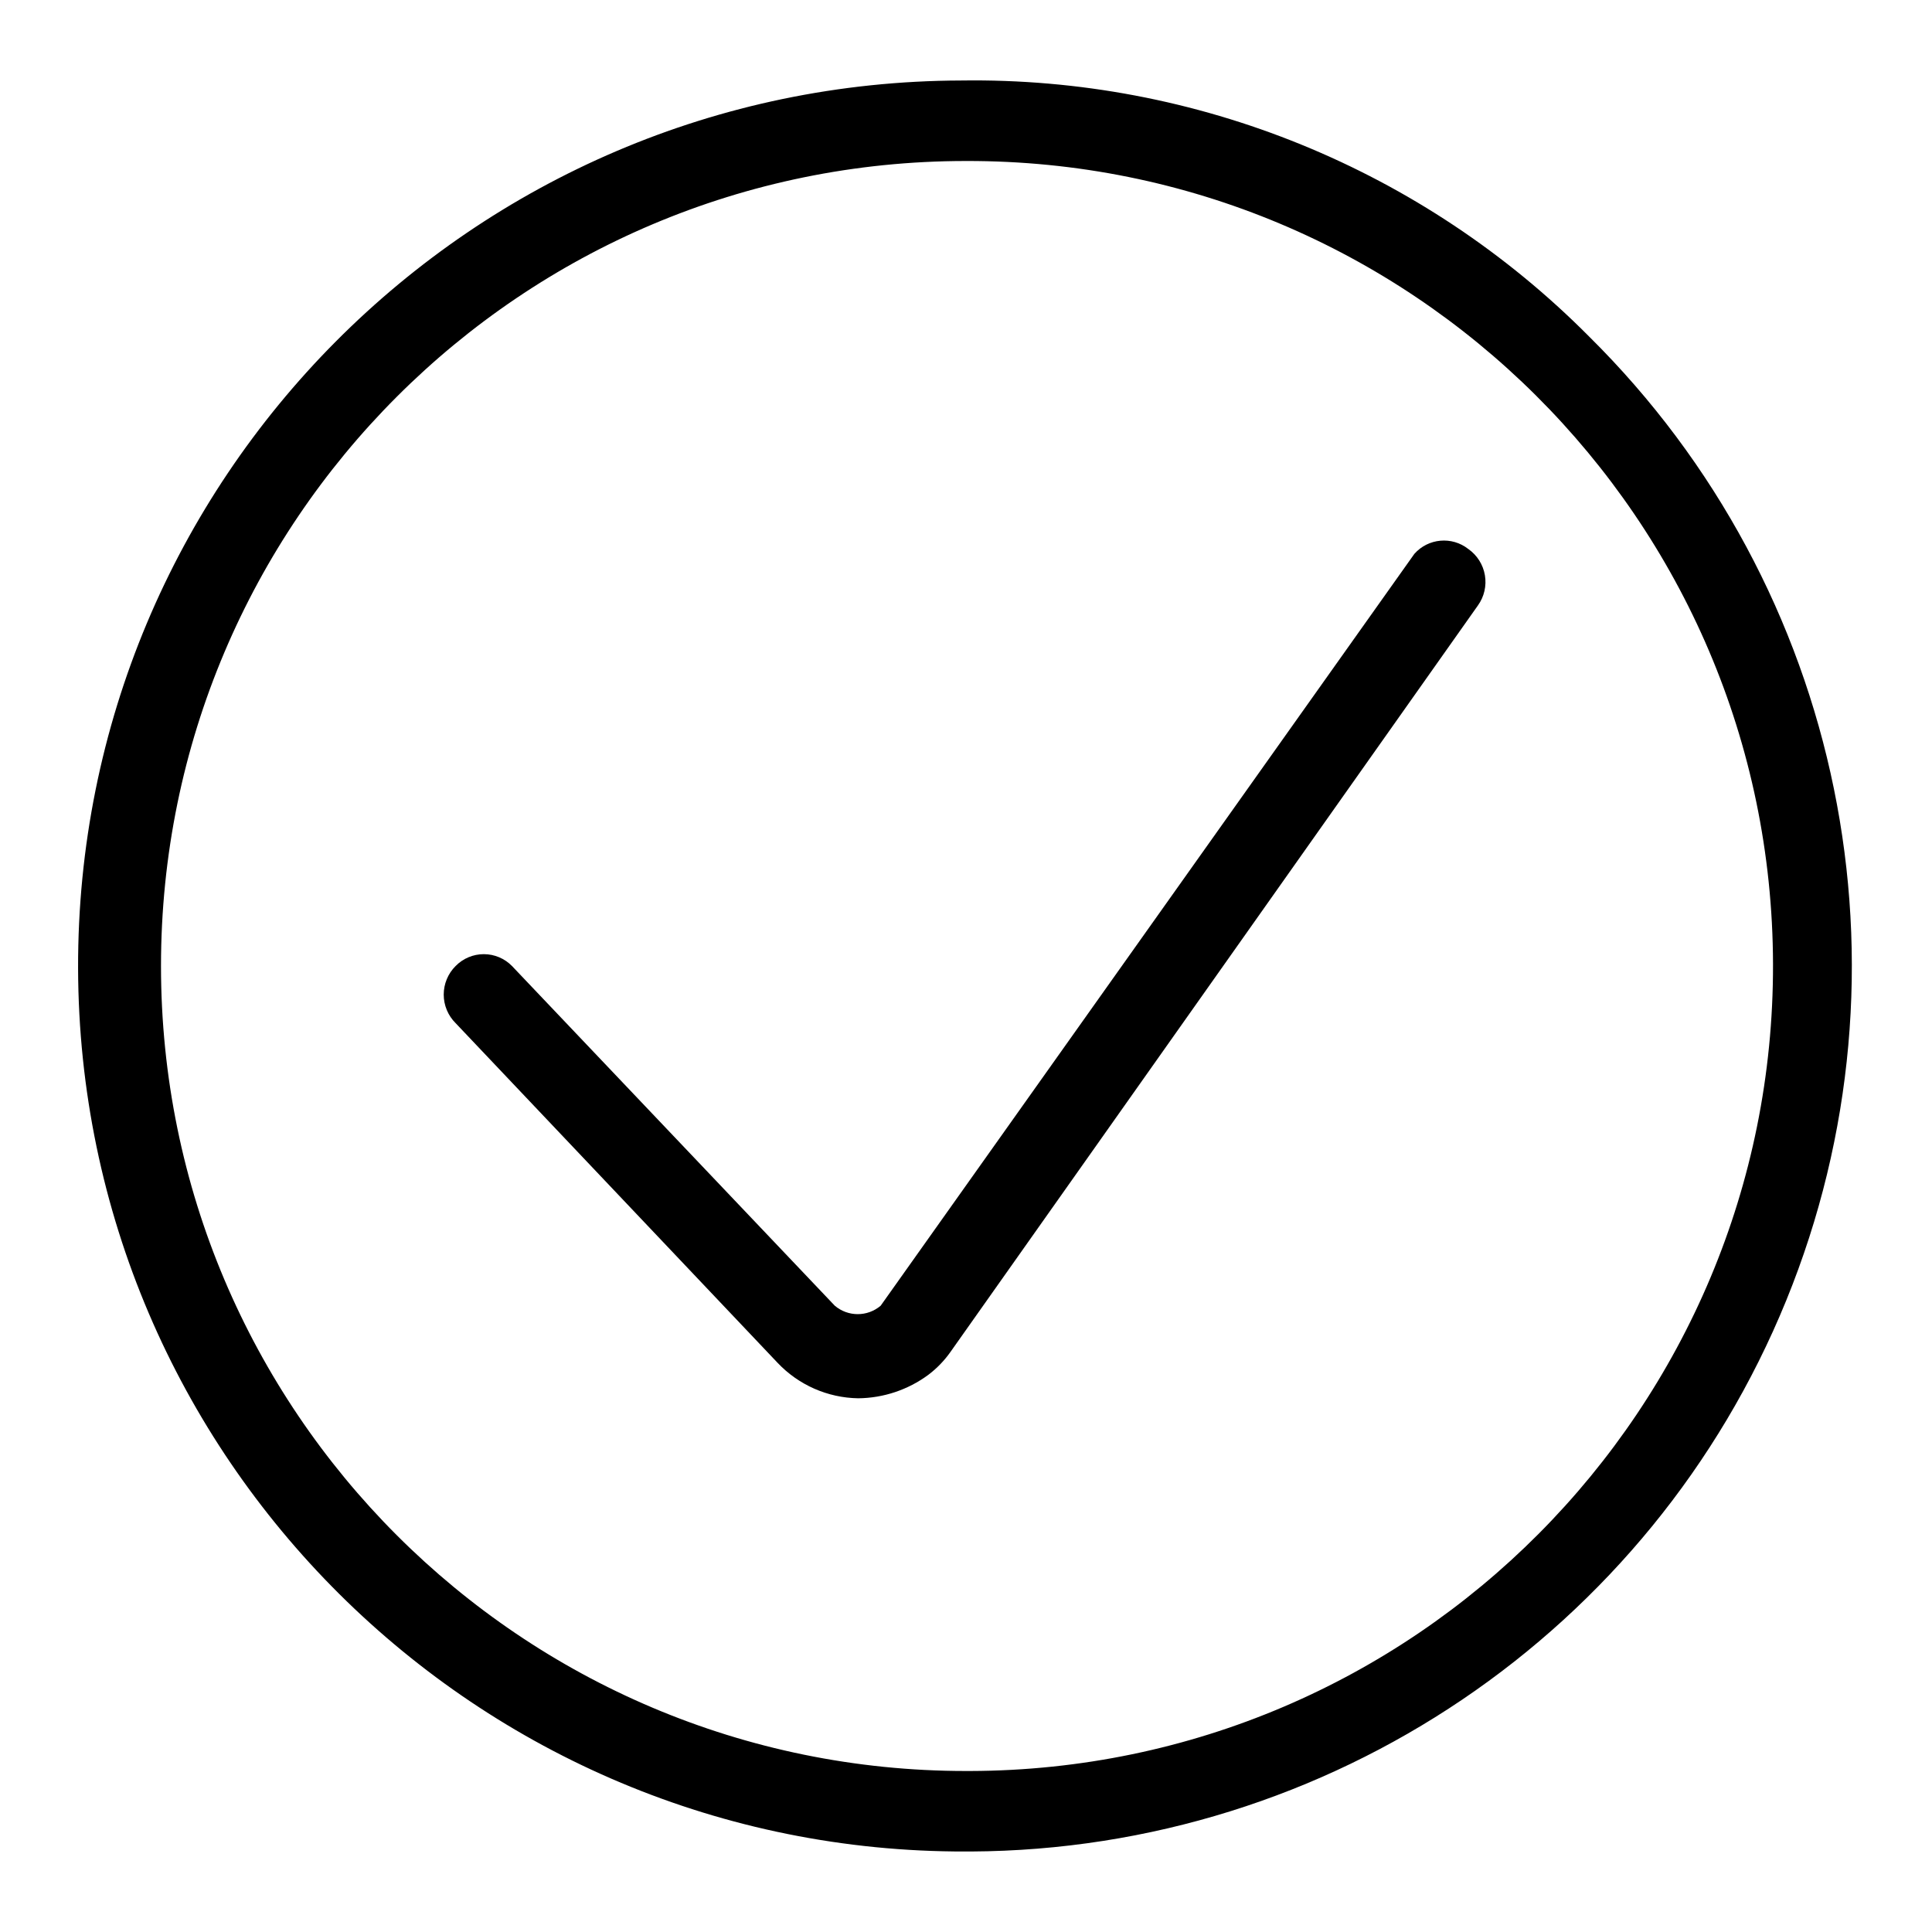
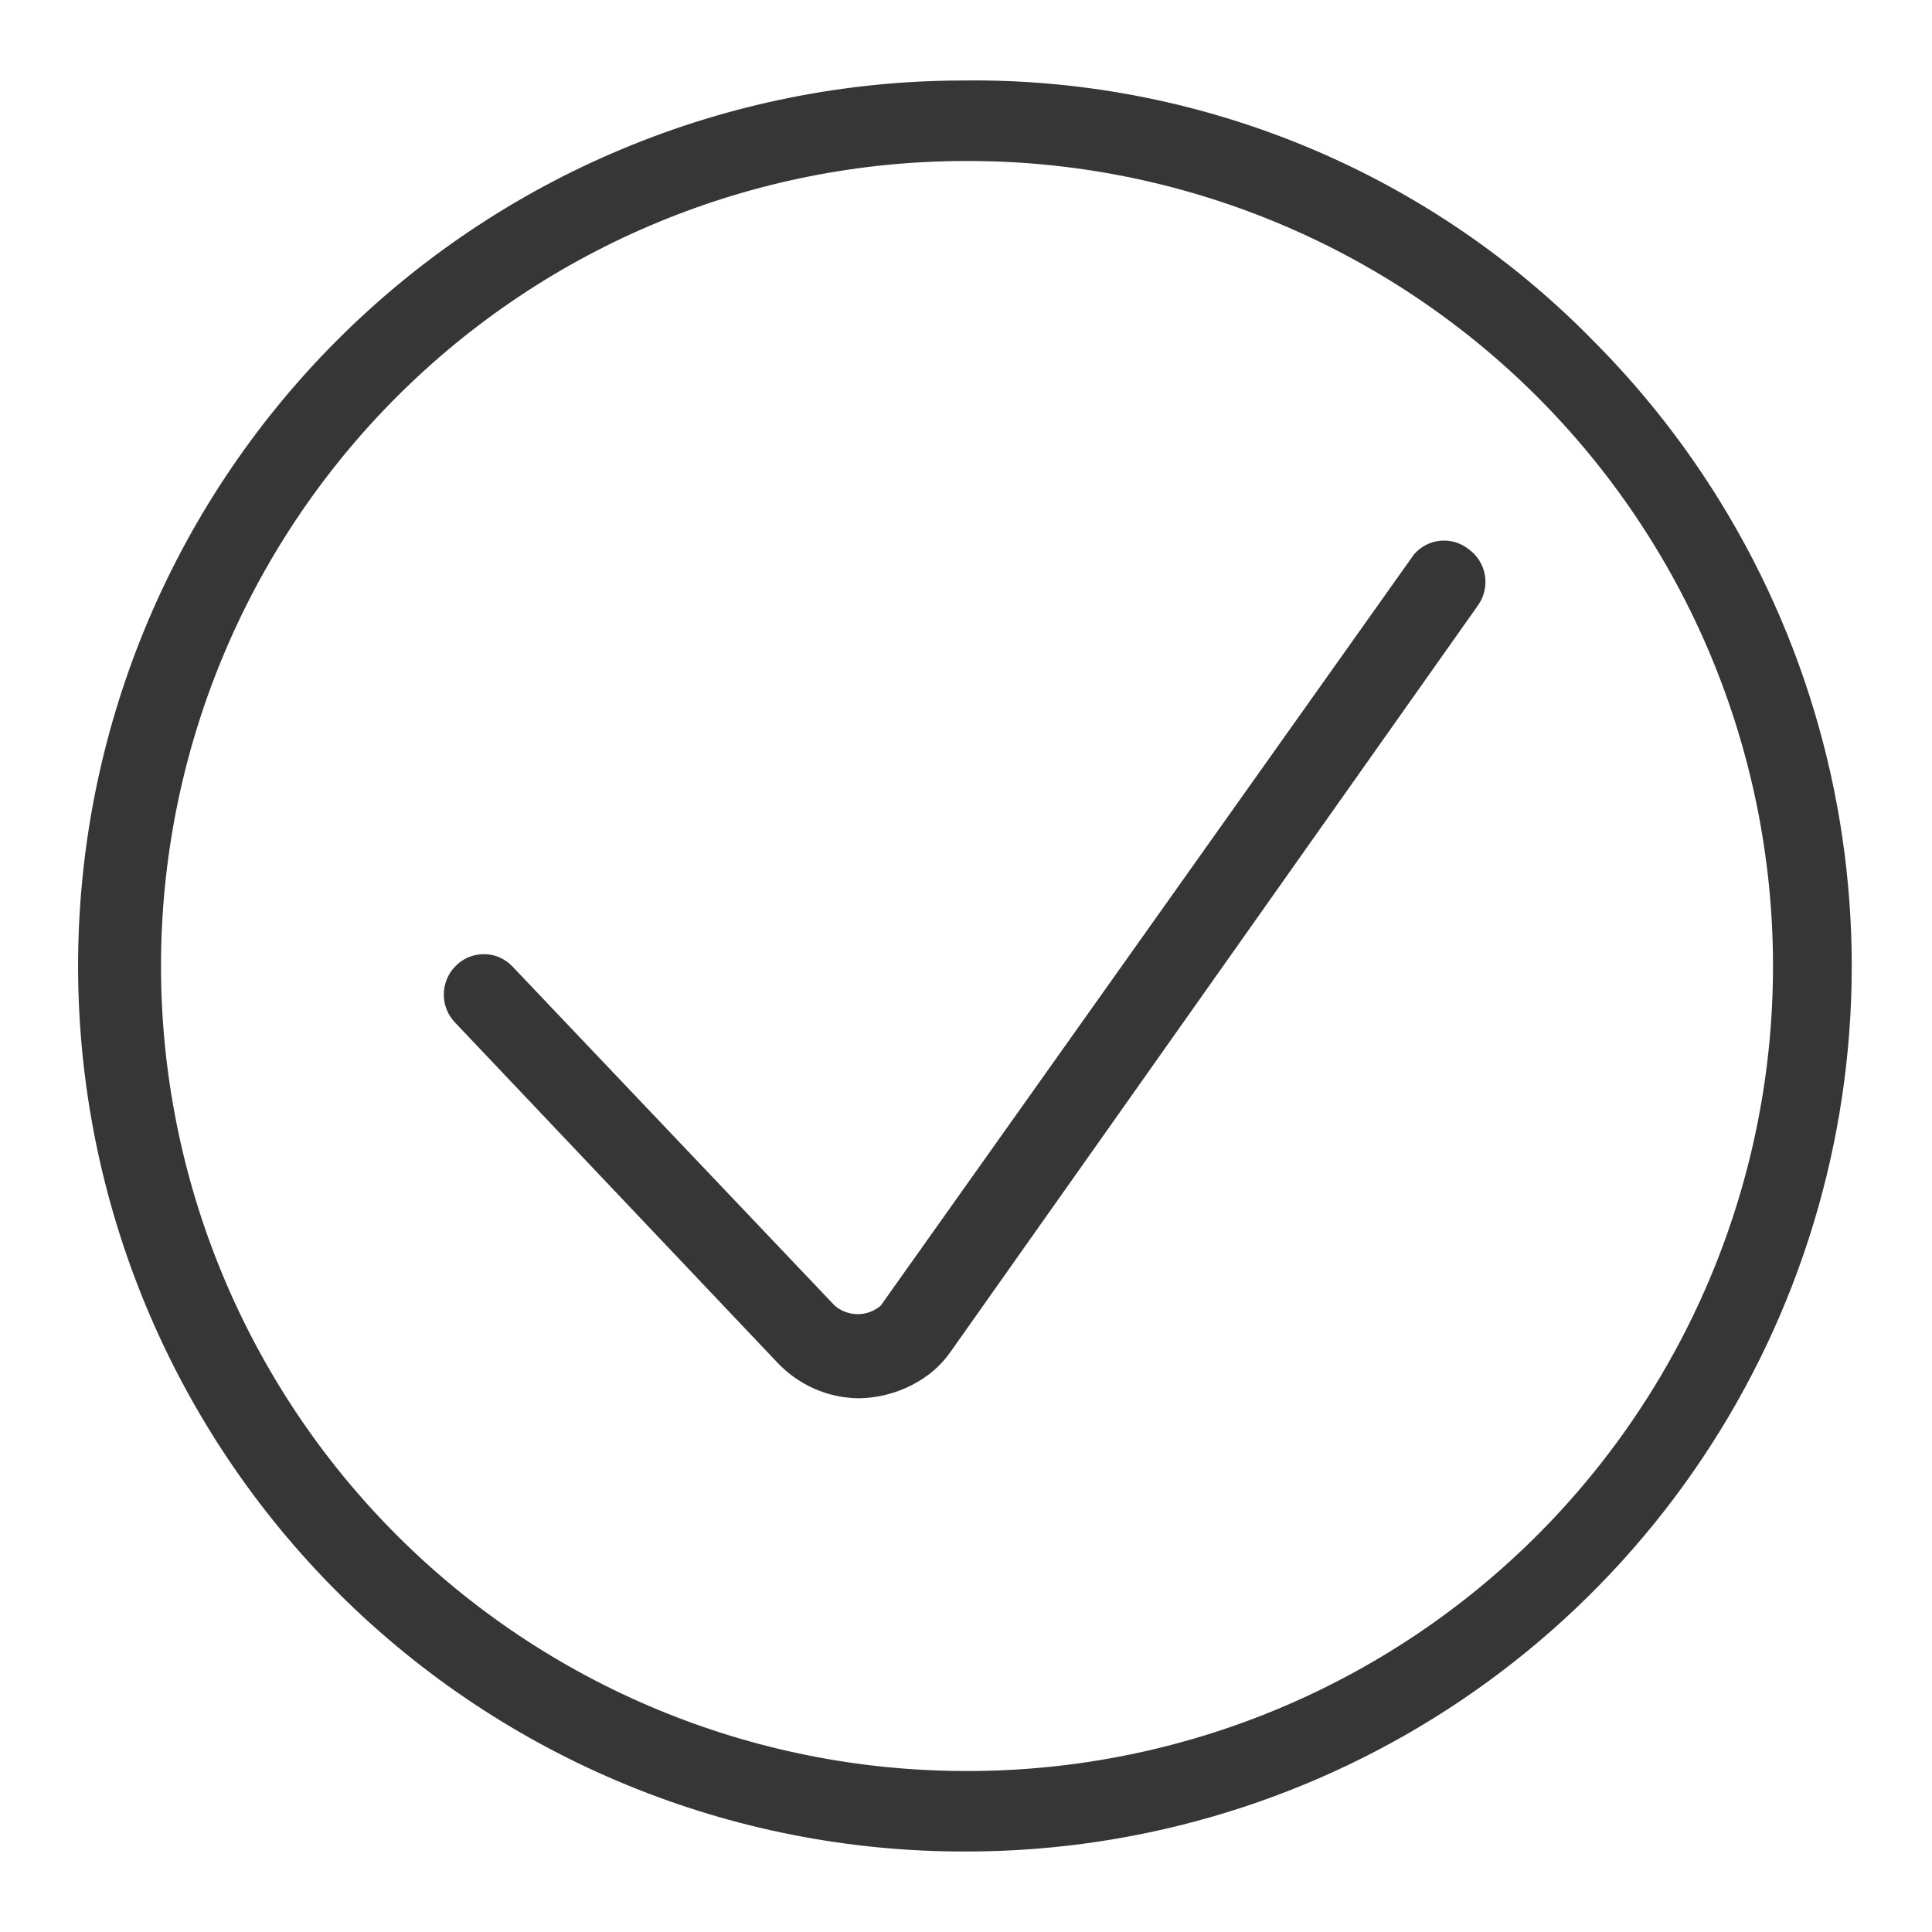
- <svg xmlns="http://www.w3.org/2000/svg" width="24" height="24" viewBox="0 0 24 24">
-   <path d="M19.74,4.18A10.77,10.77,0,0,0,11.94,1,11,11,0,0,0,12,23h.06A11,11,0,0,0,19.74,4.18ZM12.05,22H12A10,10,0,0,1,12,2H12a10,10,0,0,1,.05,20Z" />
-   <path d="M17.57,6.88l-6.63,9.34a.44.44,0,0,1-.57,0L6.36,12a.49.49,0,0,0-.7,0,.5.5,0,0,0,0,.71l4,4.22a1.41,1.41,0,0,0,1,.44,1.49,1.49,0,0,0,.87-.29,1.28,1.28,0,0,0,.28-.29l6.55-9.27a.5.5,0,0,0-.12-.7A.49.49,0,0,0,17.57,6.88Z" />
+ <svg xmlns="http://www.w3.org/2000/svg" id="Camada_1" data-name="Camada 1" width="24" height="24" version="1.1" viewBox="0 0 24 24">
+   <path d="M19.74,4.18c-1.02-1.027-2.236-1.838-3.576-2.384-1.34-.546-2.777-.817-4.224-.796-1.444.004-2.874.292-4.207.849-1.333.556-2.543,1.37-3.562,2.394C2.113,6.312.962,9.113.97,12.03c.008,2.917,1.175,5.712,3.243,7.769,2.069,2.057,4.87,3.209,7.787,3.201h.06c2.176-.011,4.3-.667,6.102-1.885,1.803-1.218,3.204-2.944,4.026-4.958.822-2.015,1.028-4.228.592-6.36-.436-2.132-1.494-4.086-3.041-5.617ZM12.05,22h-.05c-2.652,0-5.196-1.054-7.071-2.929-1.875-1.875-2.929-4.419-2.929-7.071s1.054-5.196,2.929-7.071c1.875-1.875,4.419-2.929,7.071-2.929,2.652-.007,5.198,1.041,7.078,2.911,1.88,1.871,2.94,4.412,2.947,7.064.007,2.652-1.041,5.198-2.911,7.078-1.871,1.88-4.412,2.94-7.064,2.947Z" fill="#363636" stroke-width="0" />
+   <path d="M17.57,6.88l-6.63,9.34c-.08.068-.181.105-.285.105s-.205-.037-.285-.105l-4.01-4.22c-.046-.047-.1-.083-.16-.109s-.125-.038-.19-.038-.13.013-.19.038-.115.062-.16.109c-.047.047-.084.102-.109.163-.025.061-.038.126-.038.192s.013.131.038.192c.025.061.063.116.109.163l4,4.22c.129.136.284.245.456.321.172.076.357.116.544.119.313-.003.618-.104.87-.29.108-.081.203-.179.28-.29l6.55-9.27c.038-.054.066-.115.08-.179.015-.064.017-.131.006-.196-.011-.065-.035-.127-.07-.183-.035-.056-.081-.104-.135-.142-.098-.077-.222-.114-.347-.103-.125.011-.24.07-.323.163Z" fill="#363636" stroke-width="0" />
</svg>
